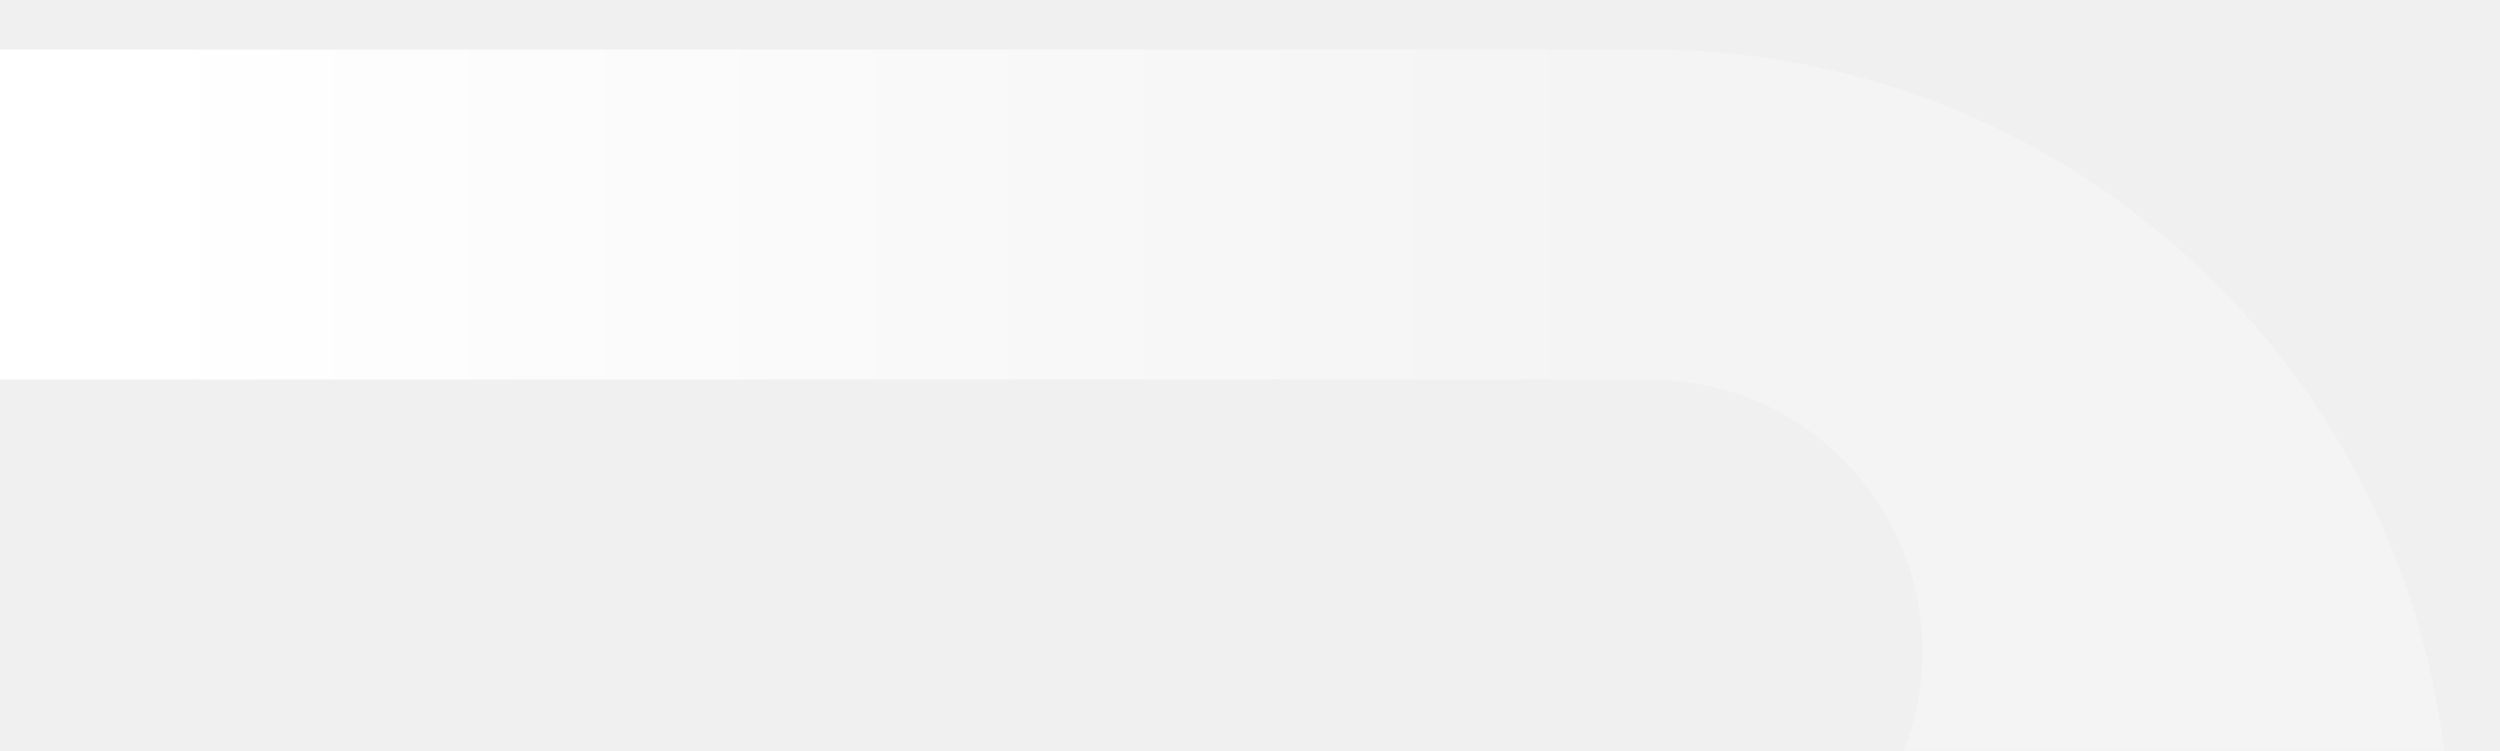
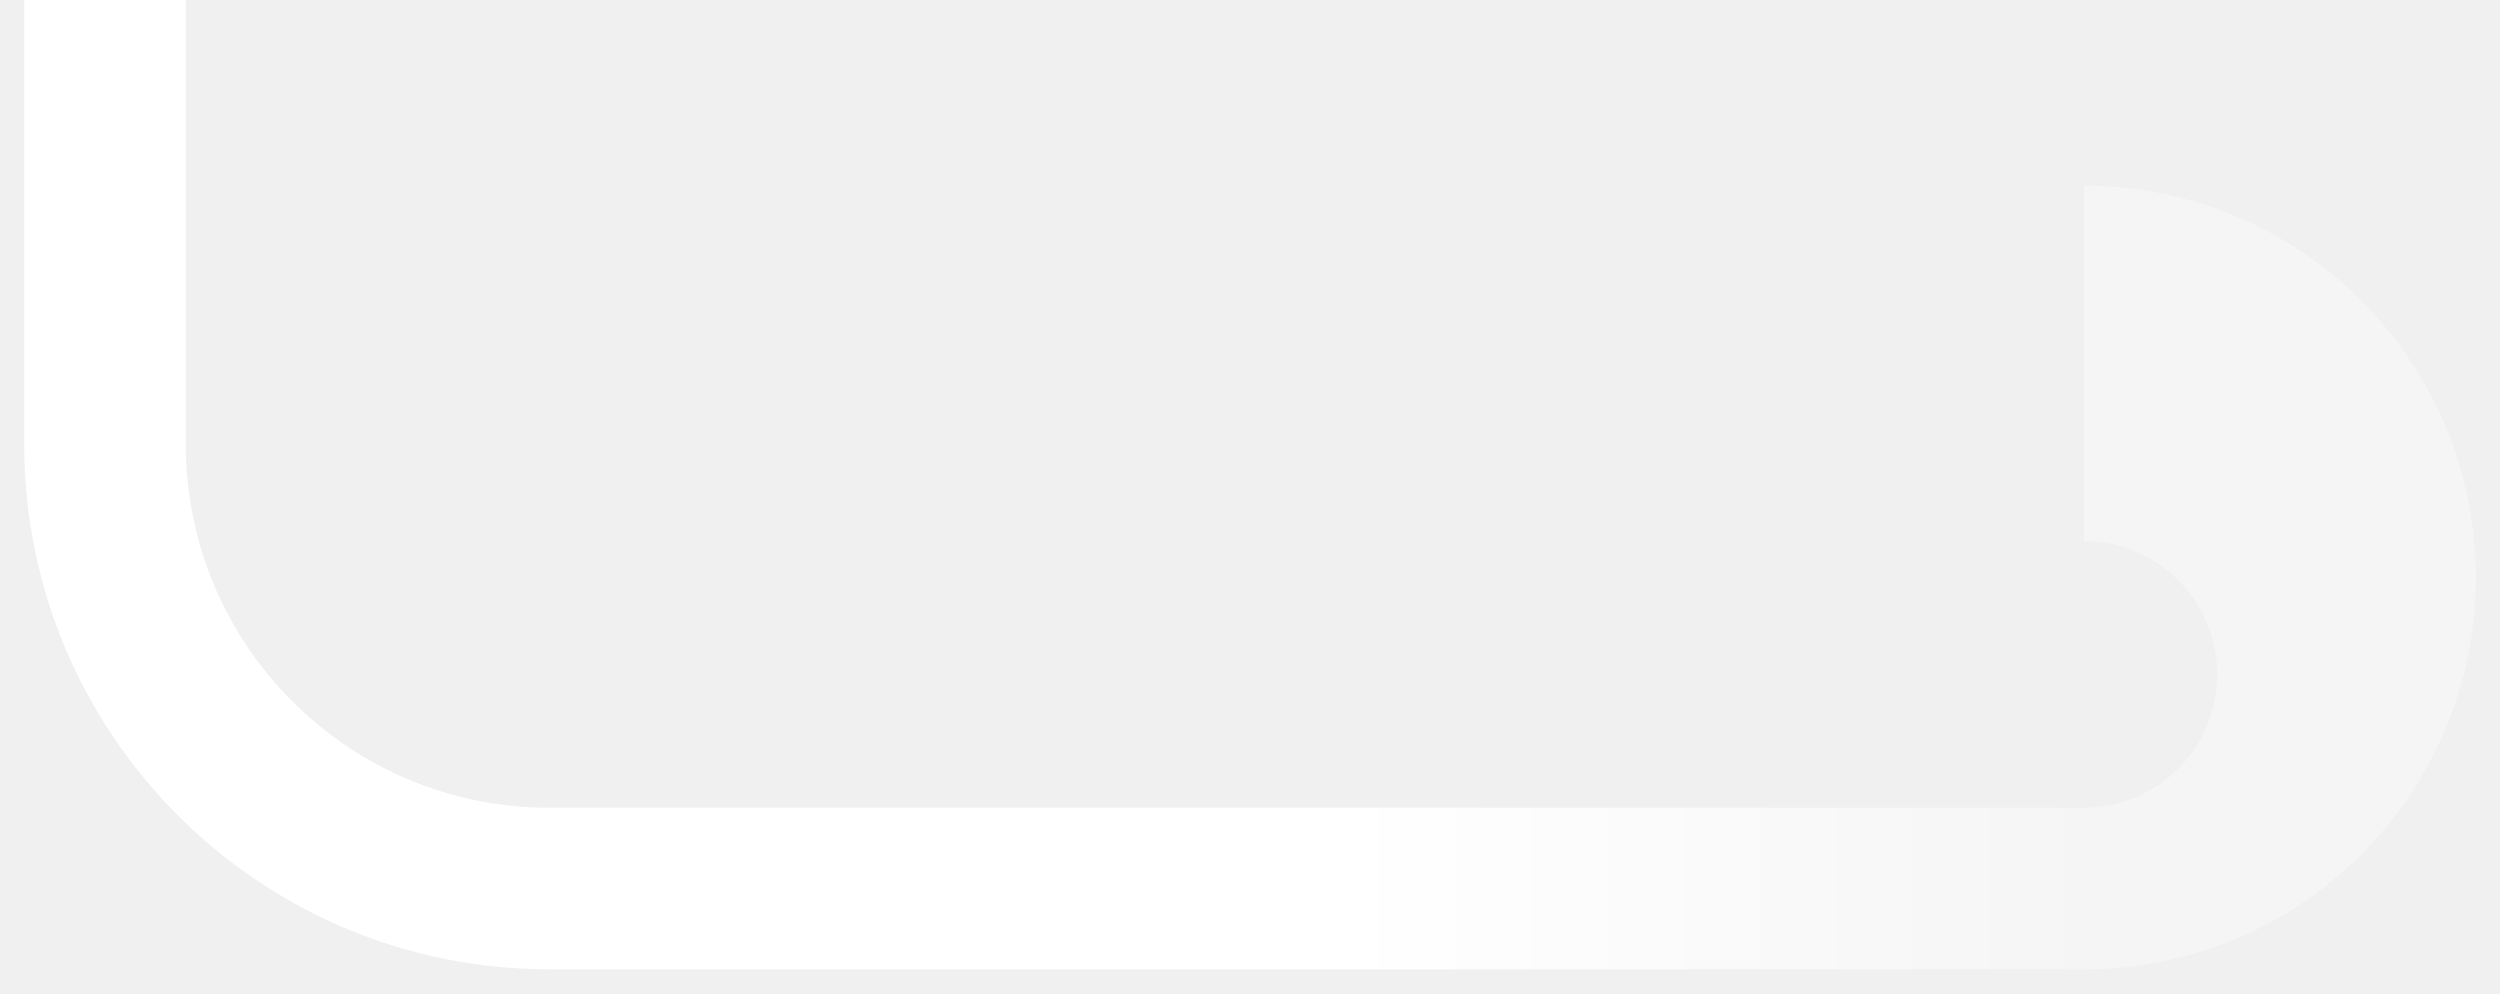
- <svg xmlns="http://www.w3.org/2000/svg" viewBox="12 -7.8 15.15 4.55" fill="#fff">
+ <svg xmlns="http://www.w3.org/2000/svg" viewBox="-1.8 -4.5 30.95 12.3" fill="#fff">
  <defs>
-     <linearGradient id="moonfall-upper-descent" gradientUnits="userSpaceOnUse" x1="12.8" y1="0" x2="22" y2="0">
+     <linearGradient id="moonfall-upper-descent" gradientUnits="userSpaceOnUse" x1="14.8" y1="0" x2="24" y2="0">
      <stop offset="0" stop-color="#fff" />
-       <stop offset="1" stop-color="#fff" stop-opacity="0.25" />
+       <stop offset="1" stop-color="#fff" stop-opacity="0.35" />
    </linearGradient>
  </defs>
-   <path fill="url(#moonfall-upper-descent)" d="M 12 -7.5 H 22 A 4.85 4.85 0 0 1 26.813 -3.25 H 23.537 A 1.65 1.65 0 0 0 22 -5.5 H 12 Z" />
+   <path fill="url(#moonfall-upper-descent)" d="M -1.5 -4.5 V 1 A 6.5 6.5 0 0 0 5 7.5 H 24 A 4.85 4.85 0 0 0 28.85 2.65 A 4.85 4.85 0 0 0 24 -2.2 V 2.2 A 1.65 1.65 0 0 1 25.65 3.85 A 1.65 1.65 0 0 1 24 5.5 H 5 A 4.5 4.5 0 0 1 0.5 1 V -4.5 Z" />
</svg>
